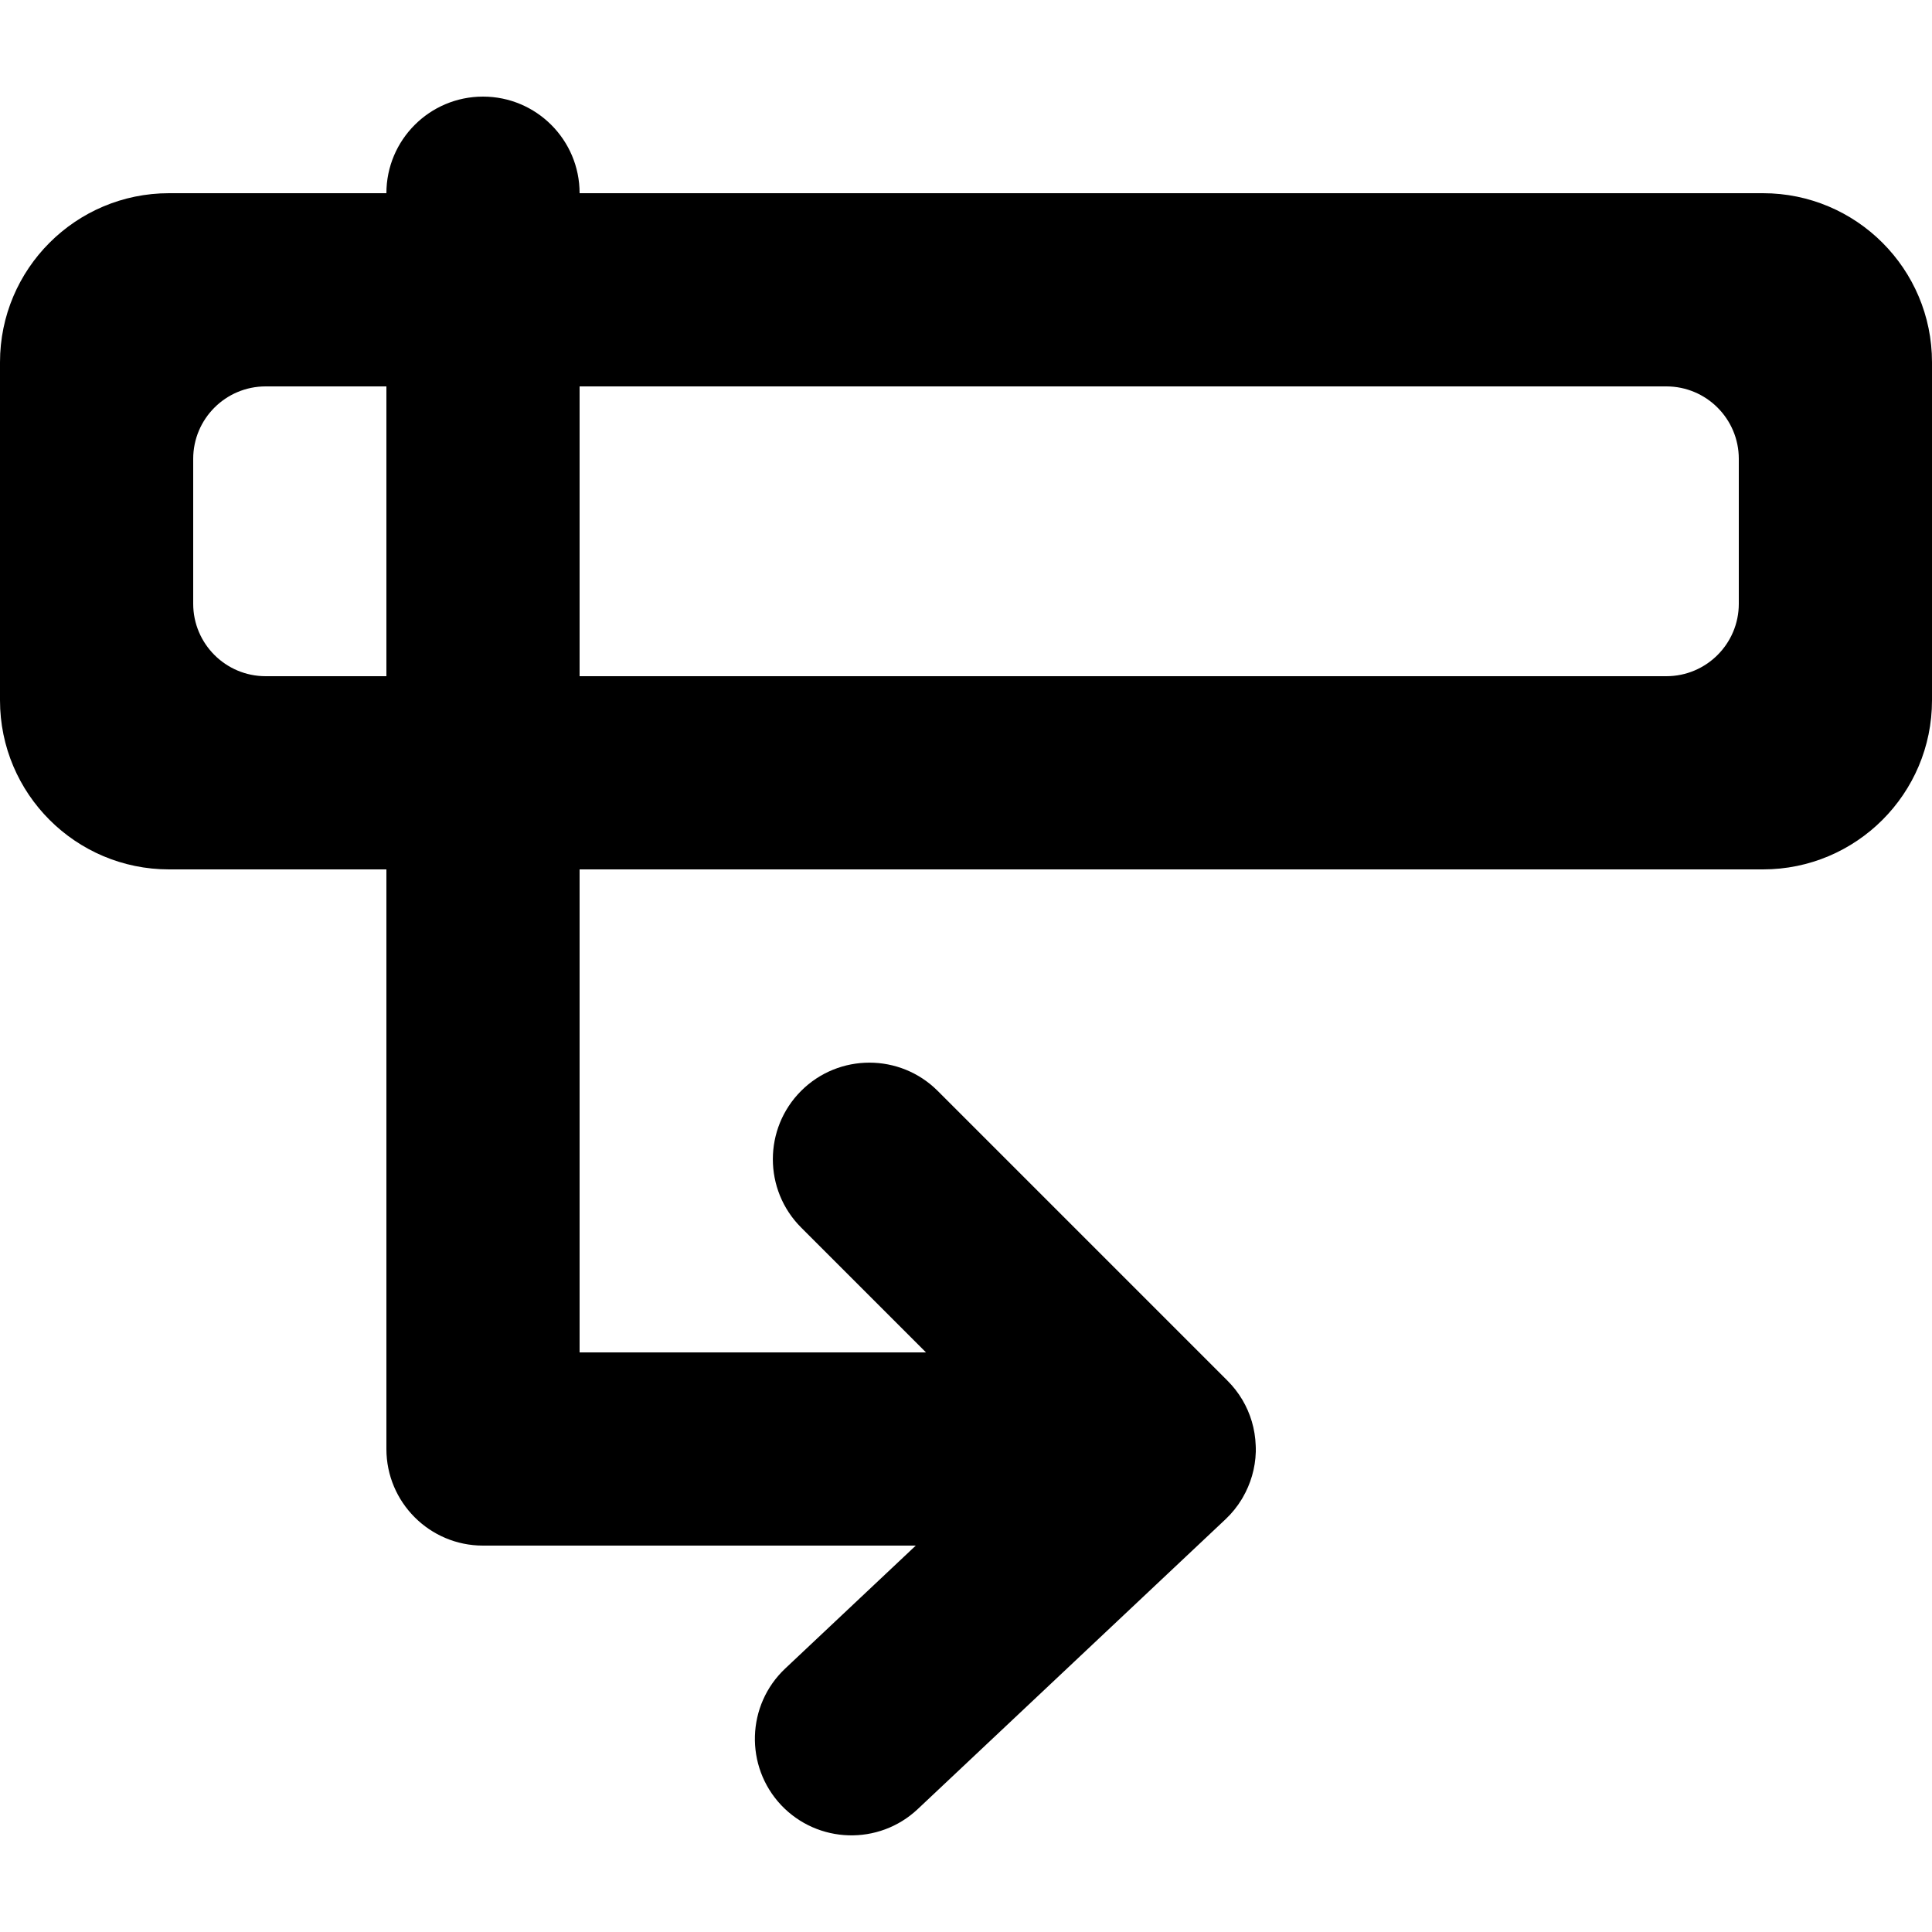
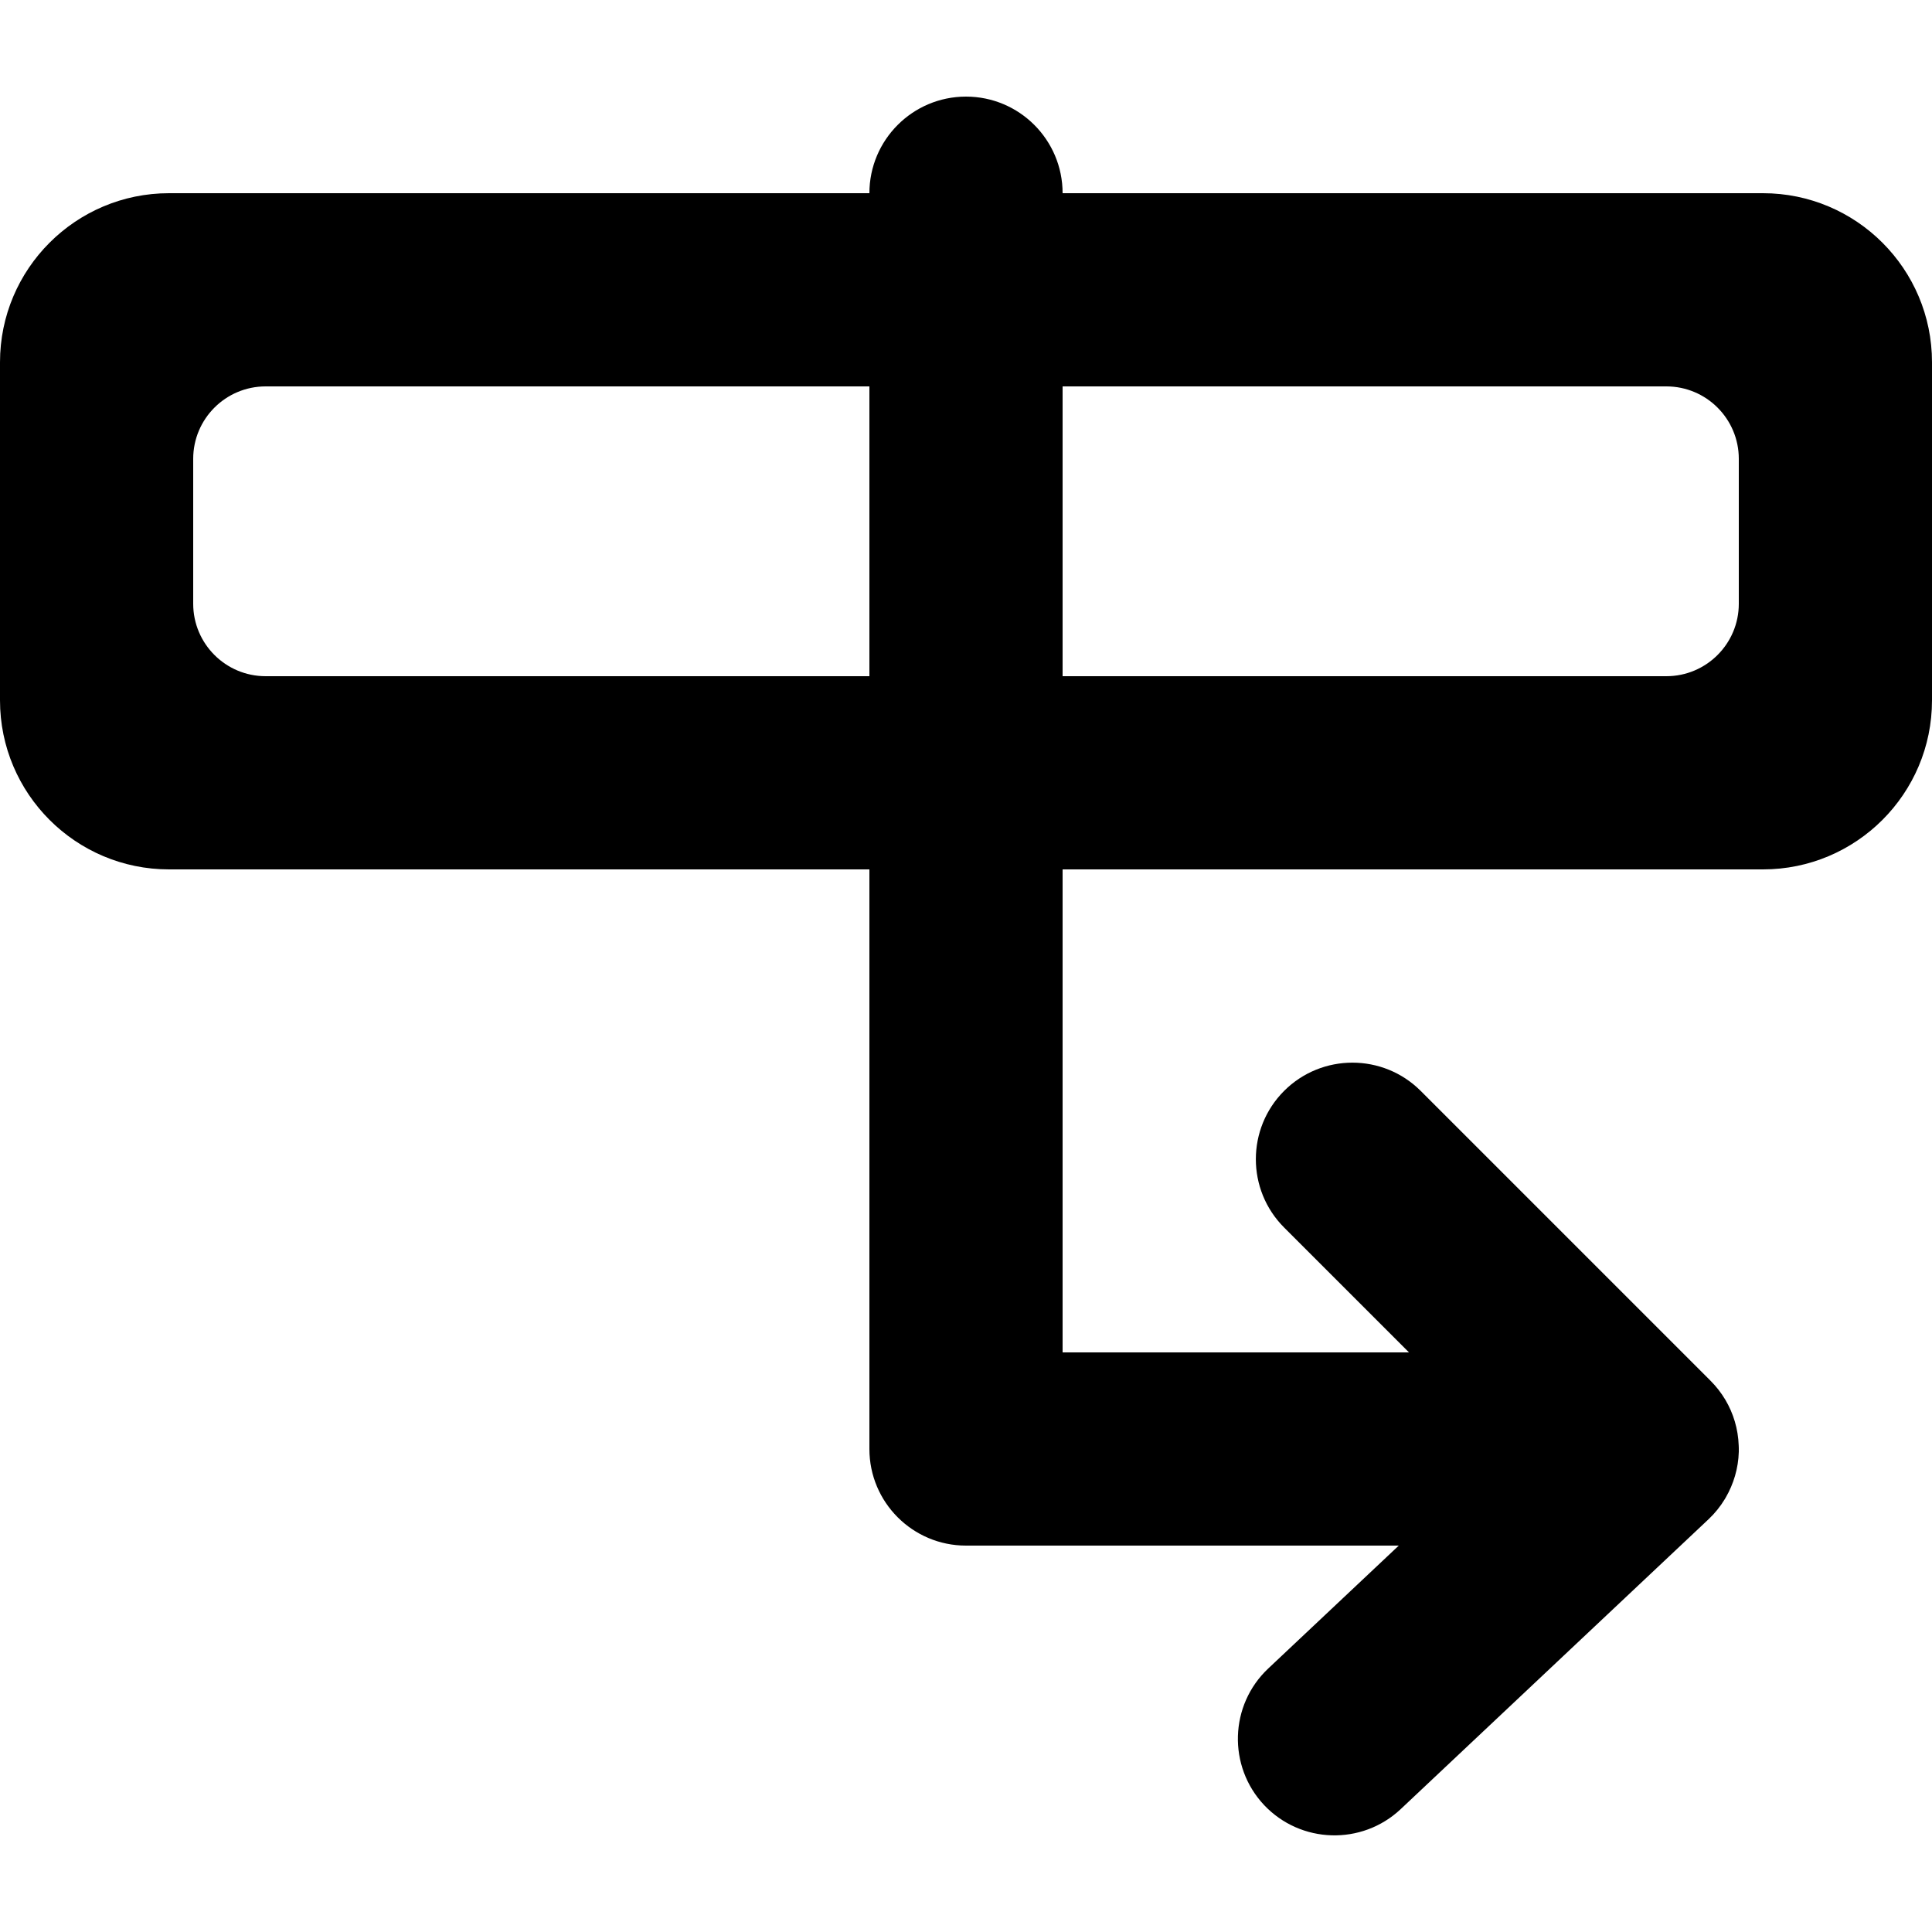
<svg xmlns="http://www.w3.org/2000/svg" width="100%" height="100%" viewBox="0 0 20 20" version="1.1" xml:space="preserve" style="fill-rule:evenodd;clip-rule:evenodd;stroke-linejoin:round;stroke-miterlimit:2;">
  <g transform="matrix(1,0,0,1,-50,-105)">
    <g id="vBegin">
      <path d="M70,108.75C70,107.784 69.216,107 68.25,107L51.75,107C50.784,107 50,107.784 50,108.75L50,112.25C50,113.216 50.784,114 51.75,114L68.25,114C69.216,114 70,113.216 70,112.25L70,108.75ZM68,109.75C68,109.336 67.664,109 67.25,109L52.75,109C52.336,109 52,109.336 52,109.75L52,111.25C52,111.664 52.336,112 52.75,112L67.25,112C67.664,112 68,111.664 68,111.25L68,109.75Z" />
-       <path d="M59.48,121L55,121C54.448,121 54,120.552 54,120L54,107C54,106.448 54.448,106 55,106C55.552,106 56,106.448 56,107L56,119L59.586,119L58.293,117.707C57.903,117.317 57.903,116.683 58.293,116.293C58.683,115.903 59.317,115.903 59.707,116.293L62.707,119.293C62.767,119.353 62.819,119.42 62.861,119.491C62.944,119.631 62.993,119.792 62.999,119.964L63,119.99L63,120.019L63,120.029C62.995,120.201 62.946,120.362 62.865,120.502L62.855,120.519C62.809,120.595 62.752,120.666 62.686,120.728L59.5,123.728C59.098,124.106 58.465,124.087 58.086,123.686C57.708,123.284 57.727,122.65 58.129,122.272L59.48,121Z" />
+       <g transform="matrix(1,0,0,1,5,0)">
+         <path d="M59.48,121L55,121C54.448,121 54,120.552 54,120L54,107C54,106.448 54.448,106 55,106C55.552,106 56,106.448 56,107L56,119L59.586,119L58.293,117.707C57.903,117.317 57.903,116.683 58.293,116.293C58.683,115.903 59.317,115.903 59.707,116.293L62.707,119.293C62.767,119.353 62.819,119.42 62.861,119.491C62.944,119.631 62.993,119.792 62.999,119.964L63,119.99L63,120.019L63,120.029C62.995,120.201 62.946,120.362 62.865,120.502L62.855,120.519C62.809,120.595 62.752,120.666 62.686,120.728L59.5,123.728C59.098,124.106 58.465,124.087 58.086,123.686C57.708,123.284 57.727,122.65 58.129,122.272L59.48,121Z" />
+       </g>
    </g>
    <g id="vMin">
        </g>
    <g id="vMax">
        </g>
    <g id="vEnd">
        </g>
    <g id="Menu">
        </g>
    <g id="EnterFullscreen">
        </g>
    <g id="LeaveFullscreen">
        </g>
    <g id="Switch2Video">
        </g>
    <g id="Switch2Audio">
        </g>
    <g id="Artist" transform="matrix(1.2,0,0,1.2,-22.6,-16)">
      <g id="Member-Right">
            </g>
      <g id="Member-Left">
            </g>
      <g id="Lead-Member">
            </g>
    </g>
    <g id="Album">
        </g>
    <g id="Song">
        </g>
    <g id="Video">
        </g>
    <g id="Remove">
        </g>
    <g id="Insert">
        </g>
    <g id="Append">
        </g>
    <g id="Next">
        </g>
    <g id="Pause">
        </g>
    <g id="Play">
        </g>
    <g id="Insert-Template">
        </g>
    <g id="Play-Template">
        </g>
  </g>
</svg>
